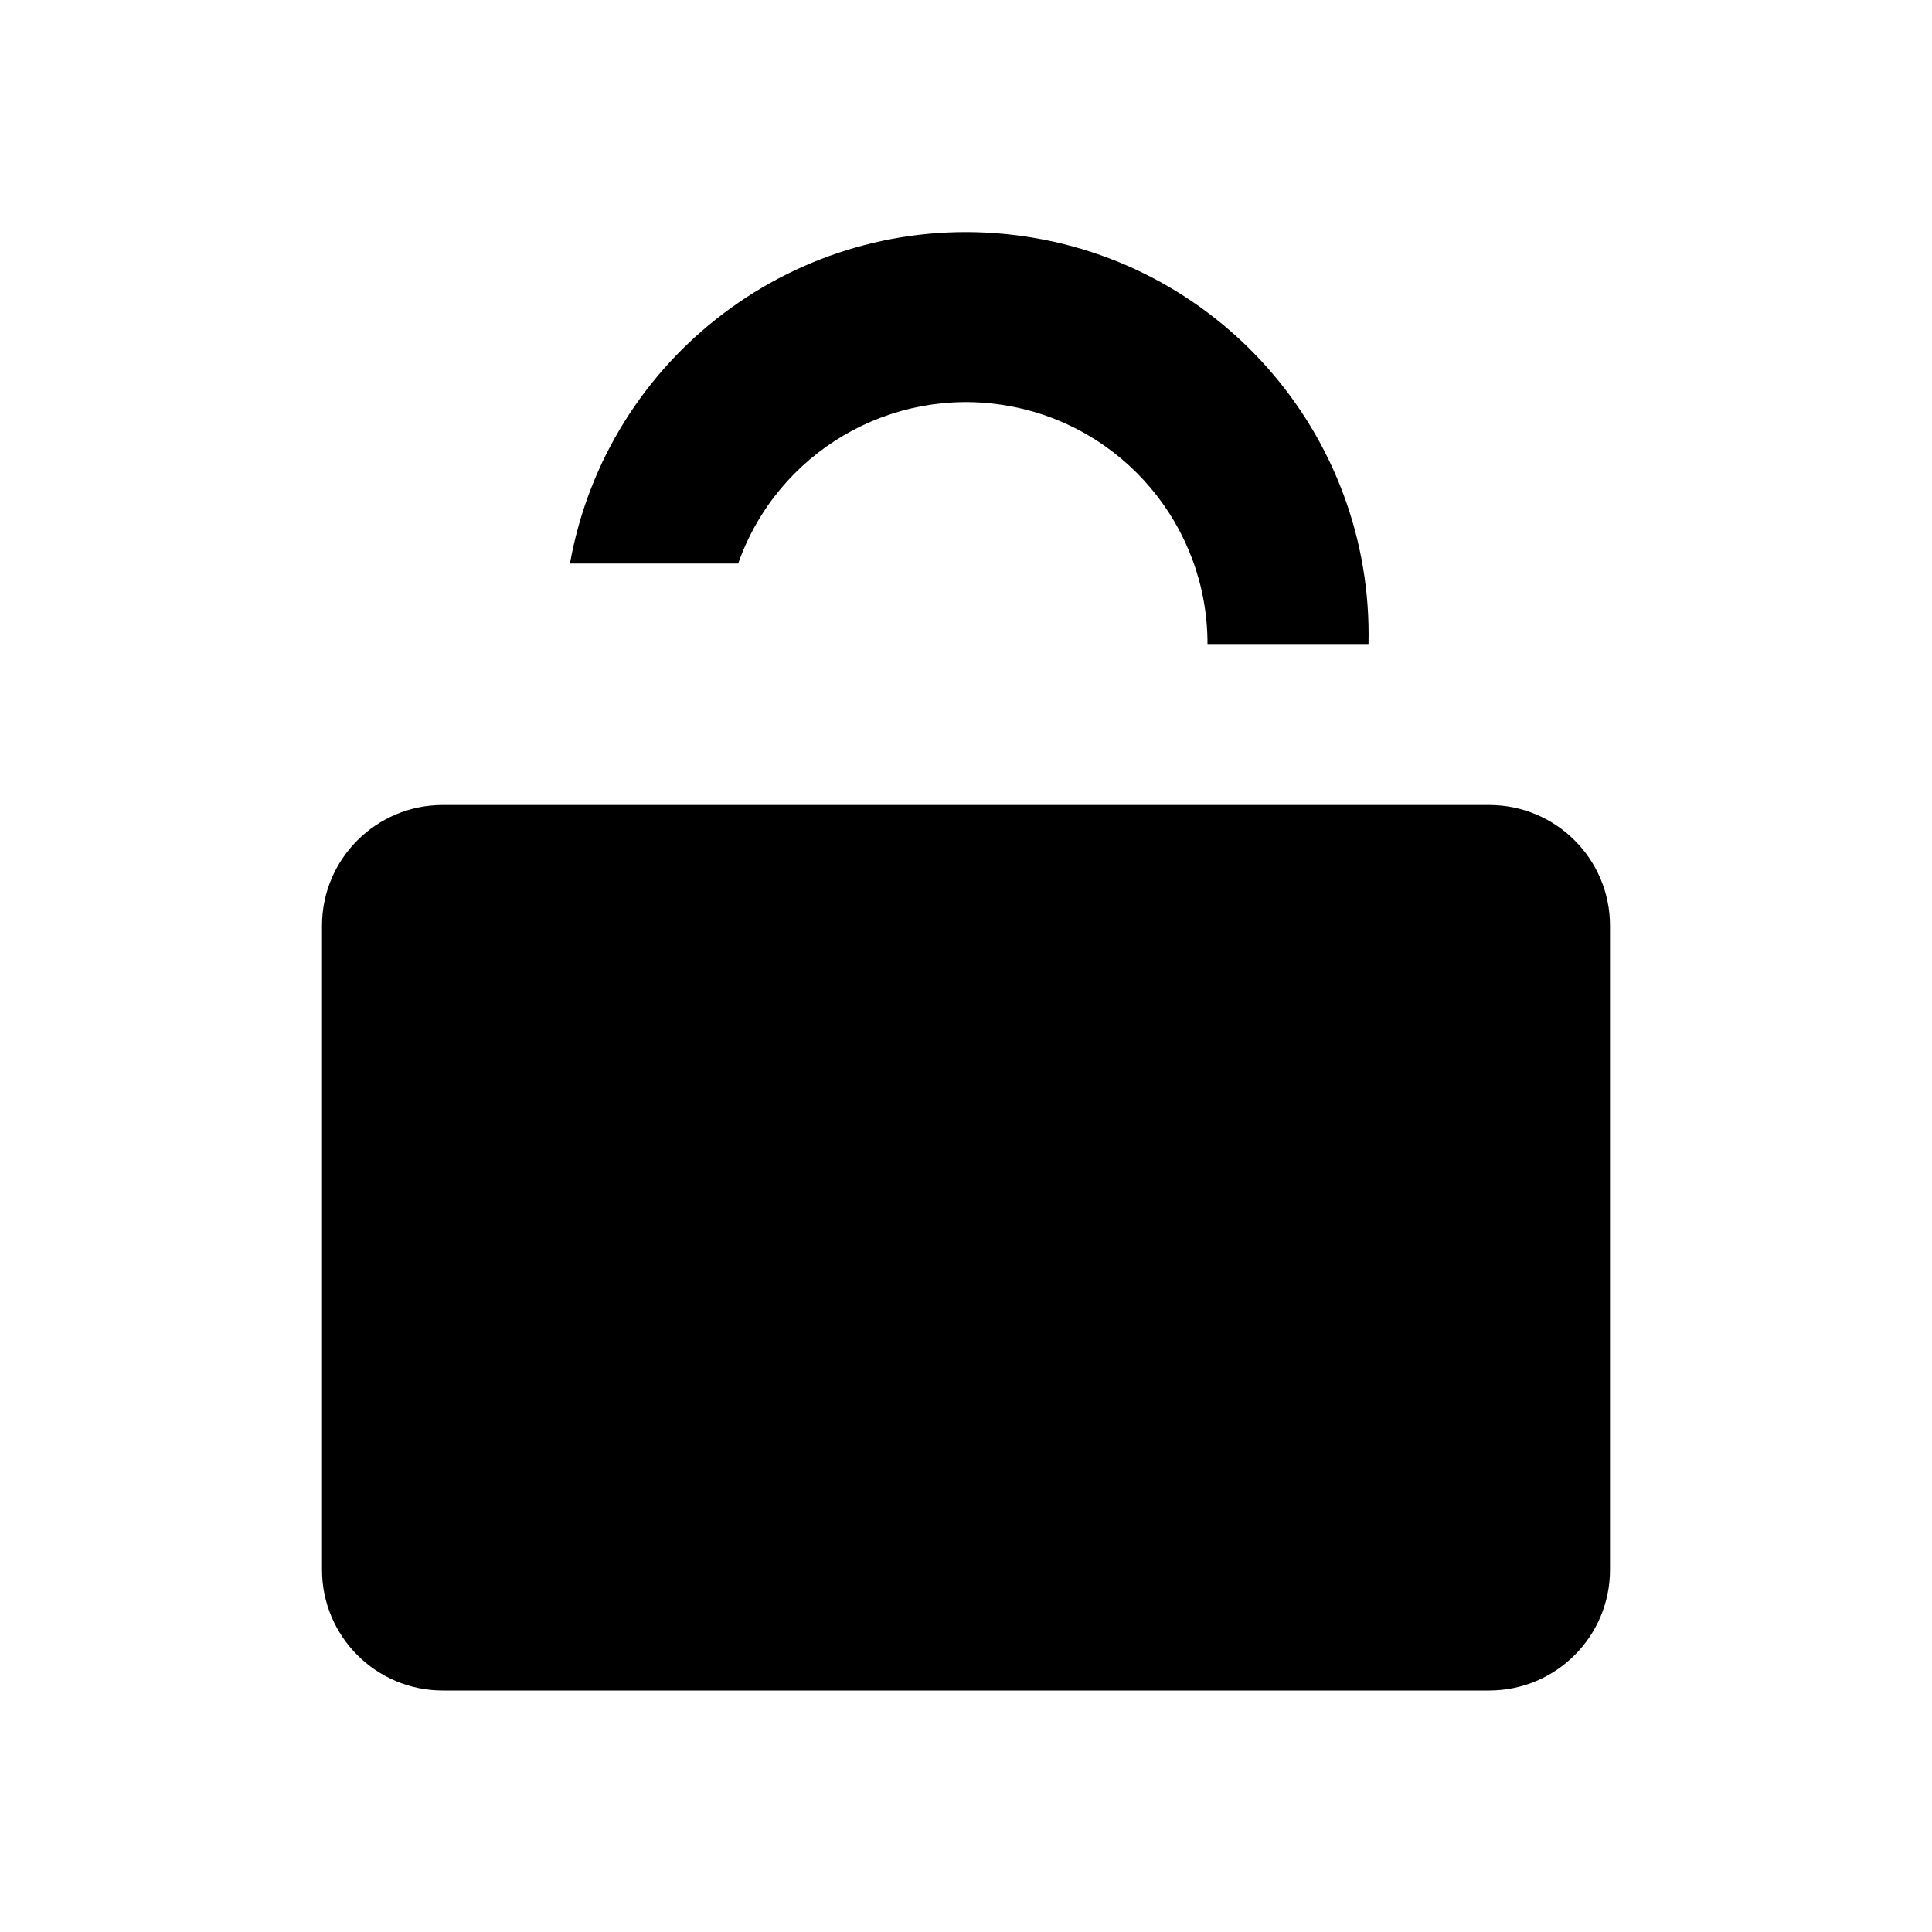
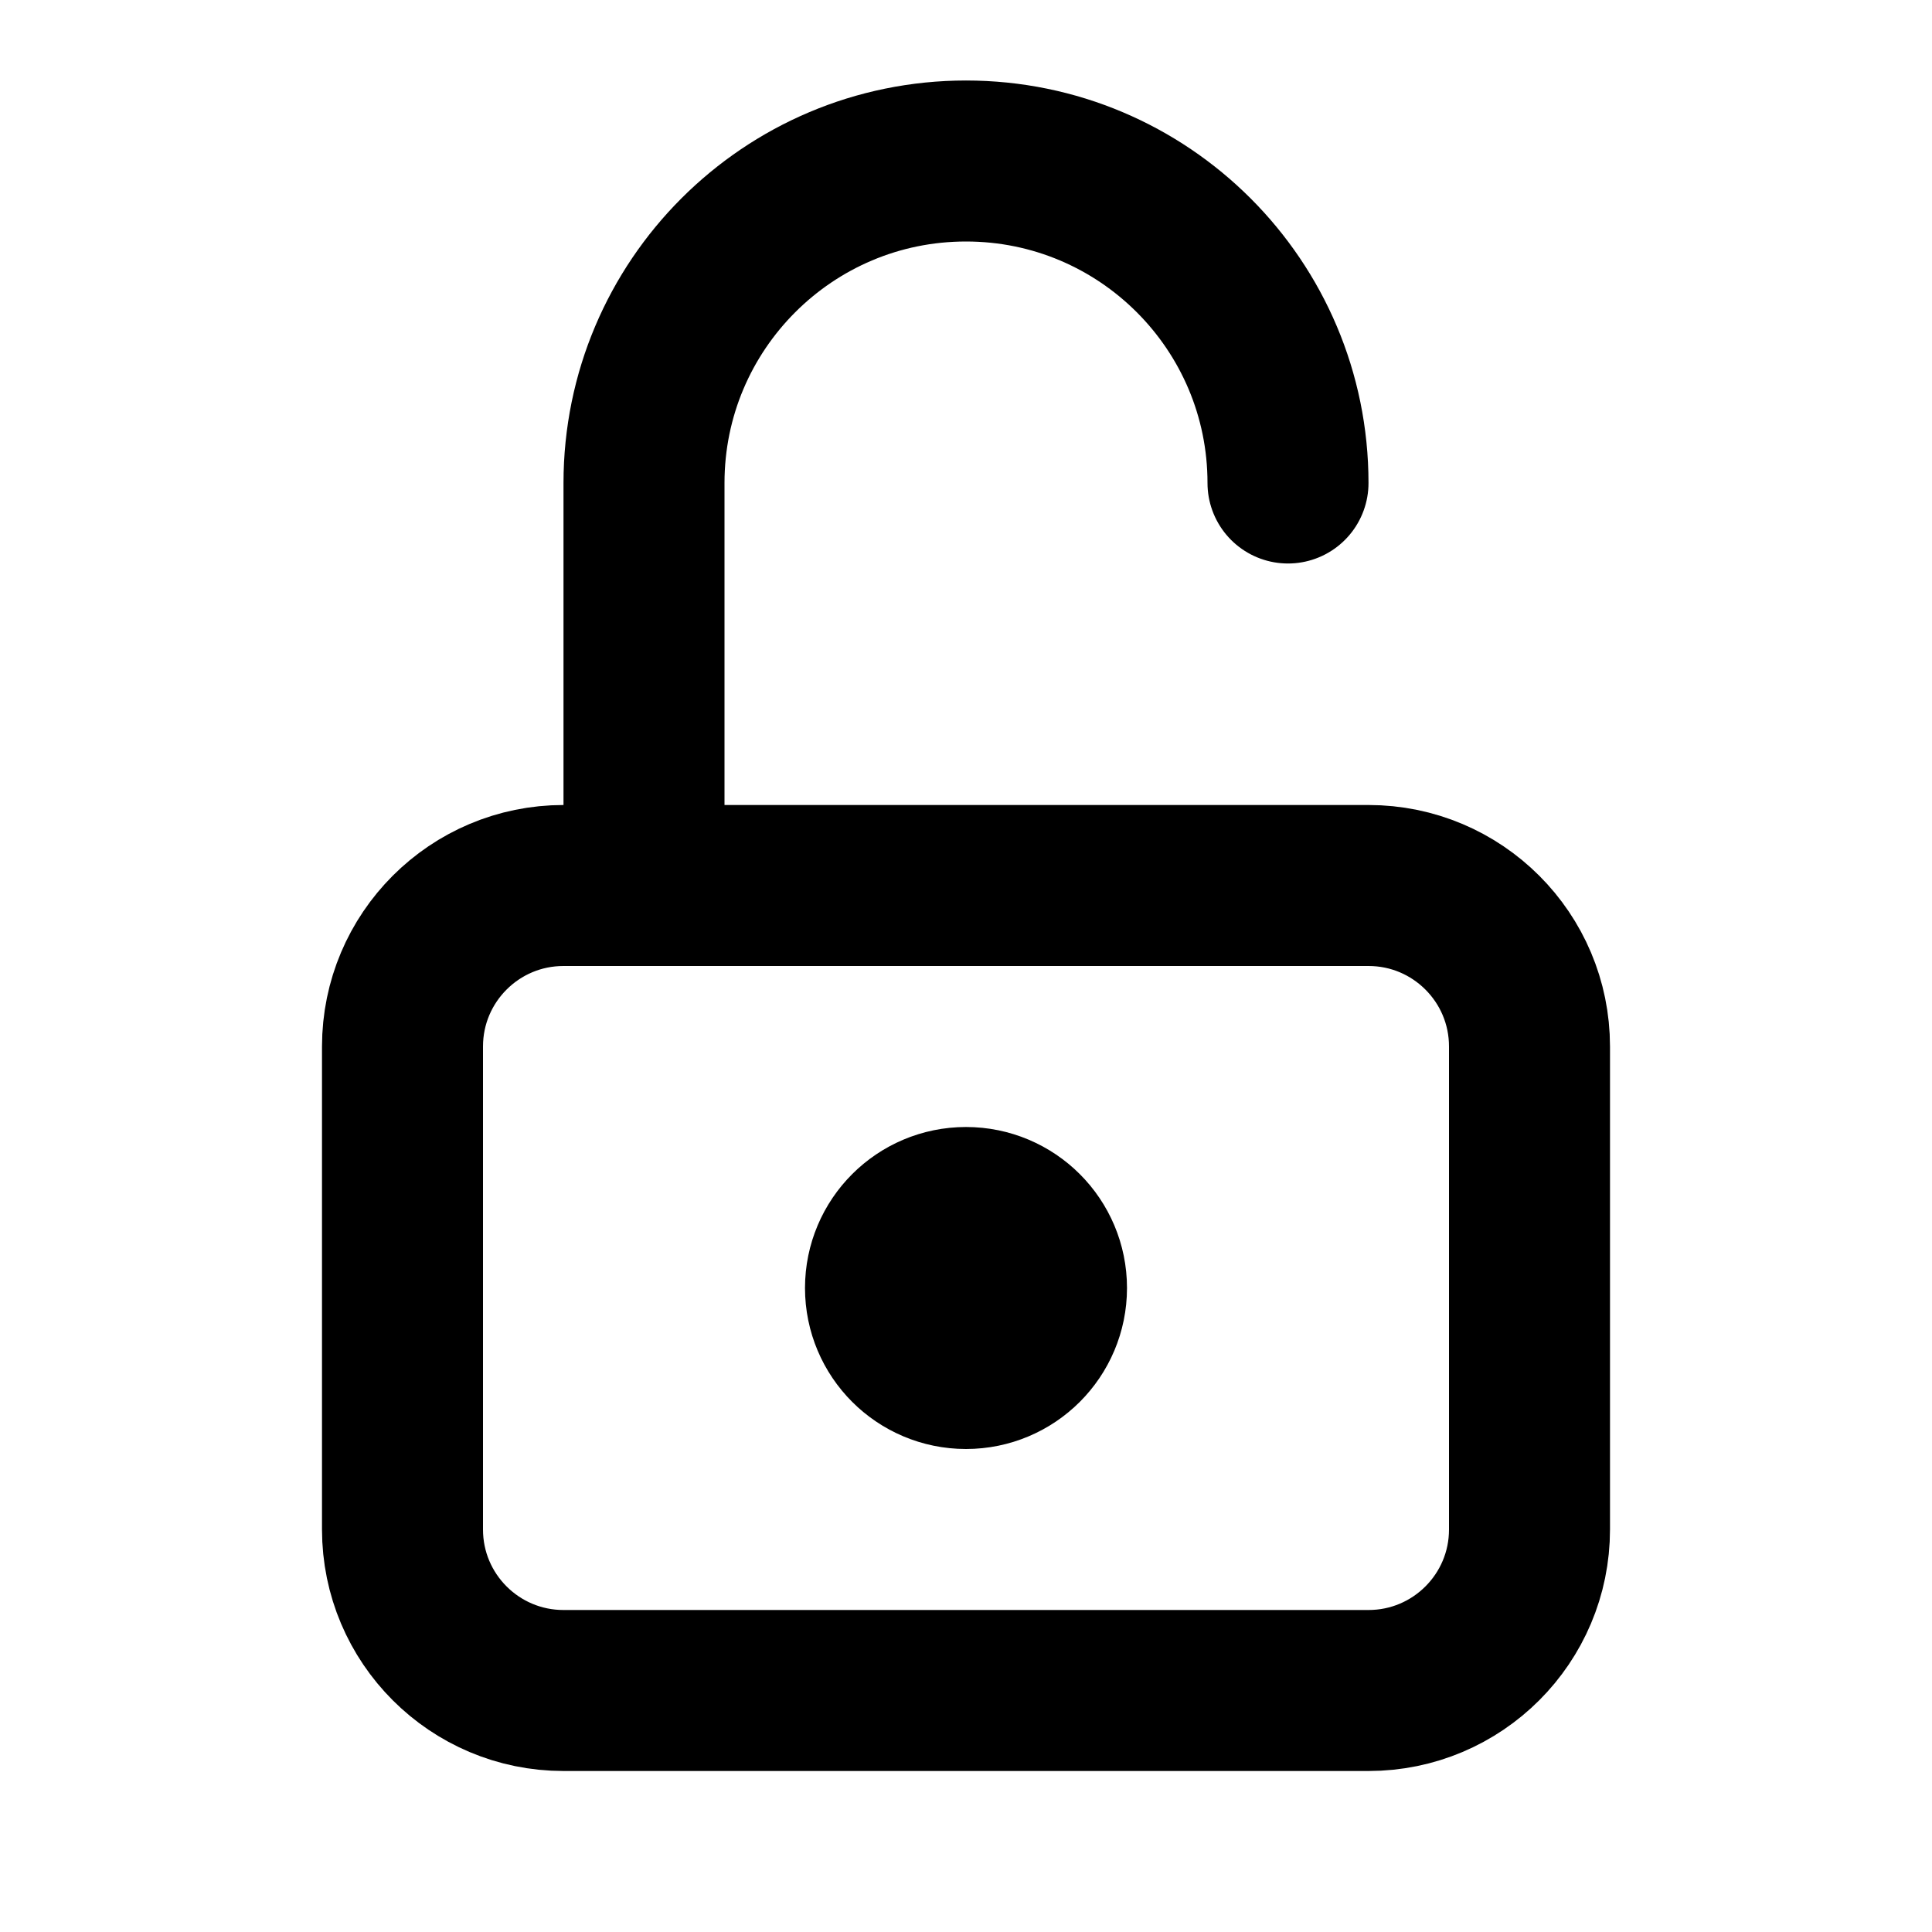
- <svg xmlns="http://www.w3.org/2000/svg" viewBox="0 0 24 24">
-   <path d="M17 8h-2a3 3 0 0 0-5.83-1H7.08A5 5 0 0 1 17 8v2h1.5A1.5 1.5 0 0 1 20 11.5v8A1.5 1.5 0 0 1 18.5 21h-13A1.5 1.5 0 0 1 4 19.5v-8A1.5 1.5 0 0 1 5.5 10H17V8Z" />
+ <svg xmlns="http://www.w3.org/2000/svg" width="24" height="24" viewBox="0 0 24 24" fill="none" stroke="#000000" stroke-width="2" stroke-linecap="round" stroke-linejoin="round" class="icon icon-tabler icons-tabler-outline icon-tabler-lock-open">
+   <path stroke="none" d="M0 0h24v24H0z" fill="none" />
+   <path d="M5 13a2 2 0 0 1 2 -2h10a2 2 0 0 1 2 2v6a2 2 0 0 1 -2 2h-10a2 2 0 0 1 -2 -2l0 -6" />
+   <path d="M11 16a1 1 0 1 0 2 0a1 1 0 1 0 -2 0" />
+   <path d="M8 11v-5a4 4 0 0 1 8 0" />
</svg>
